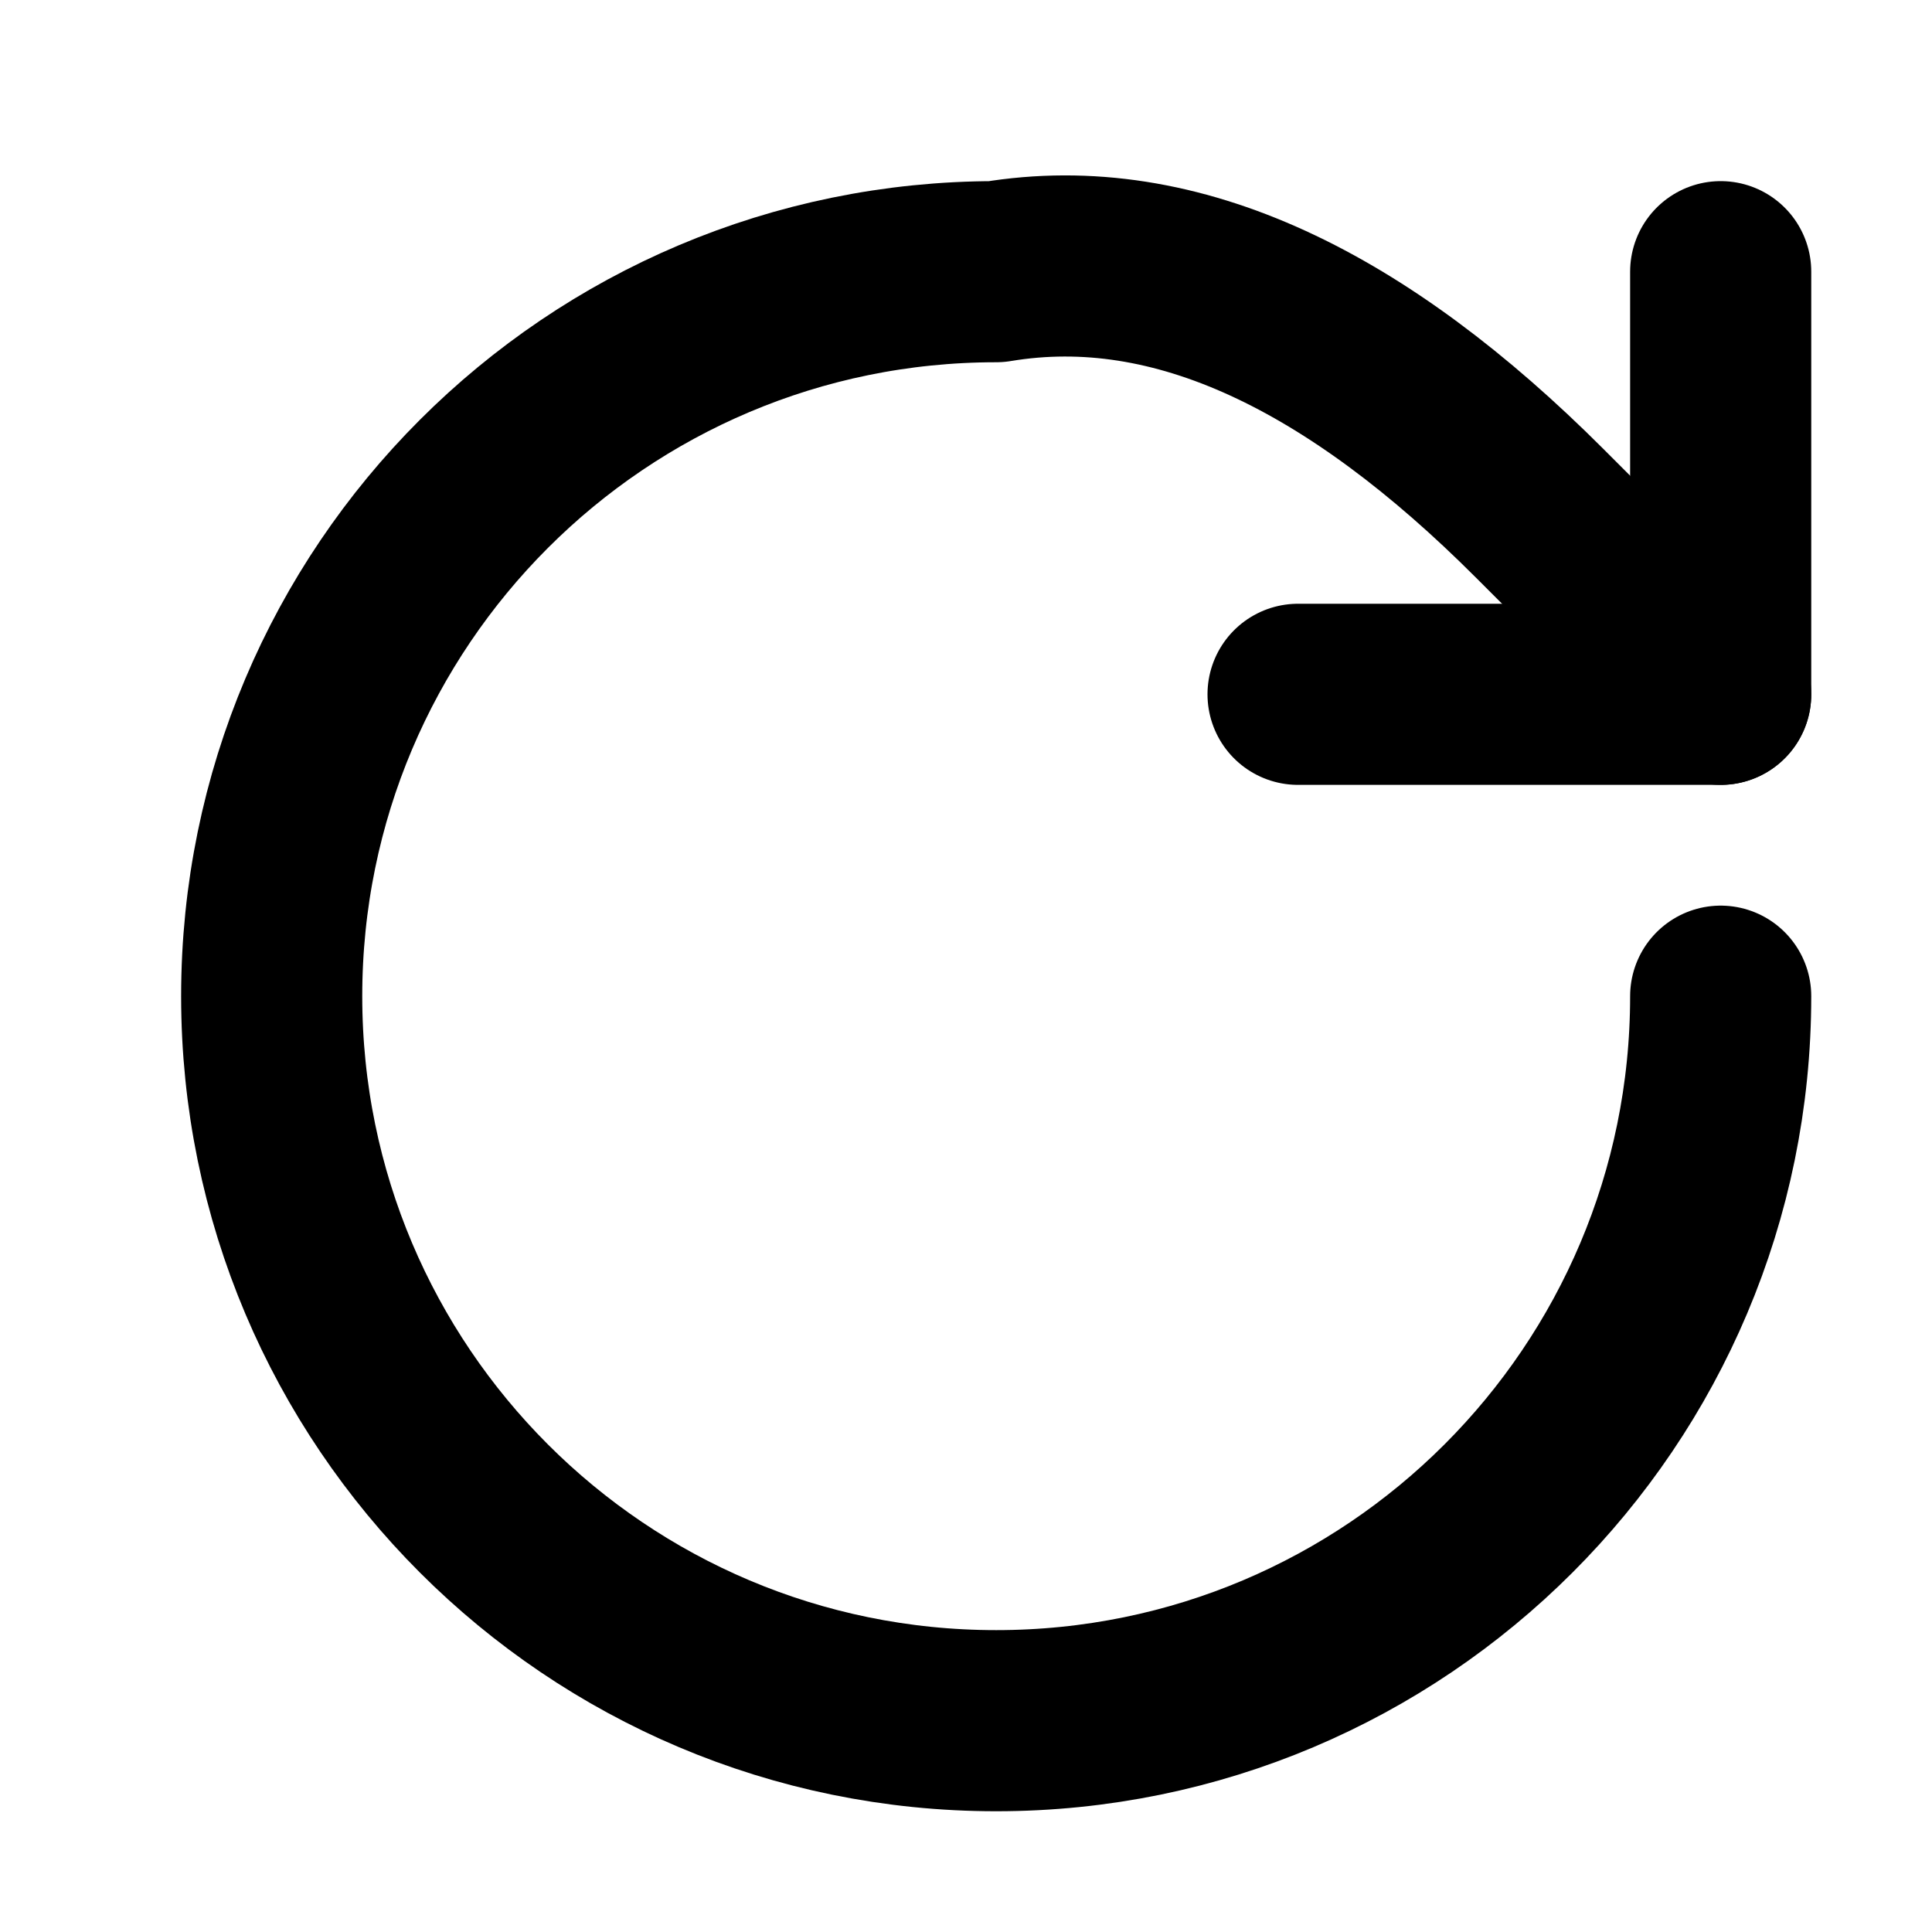
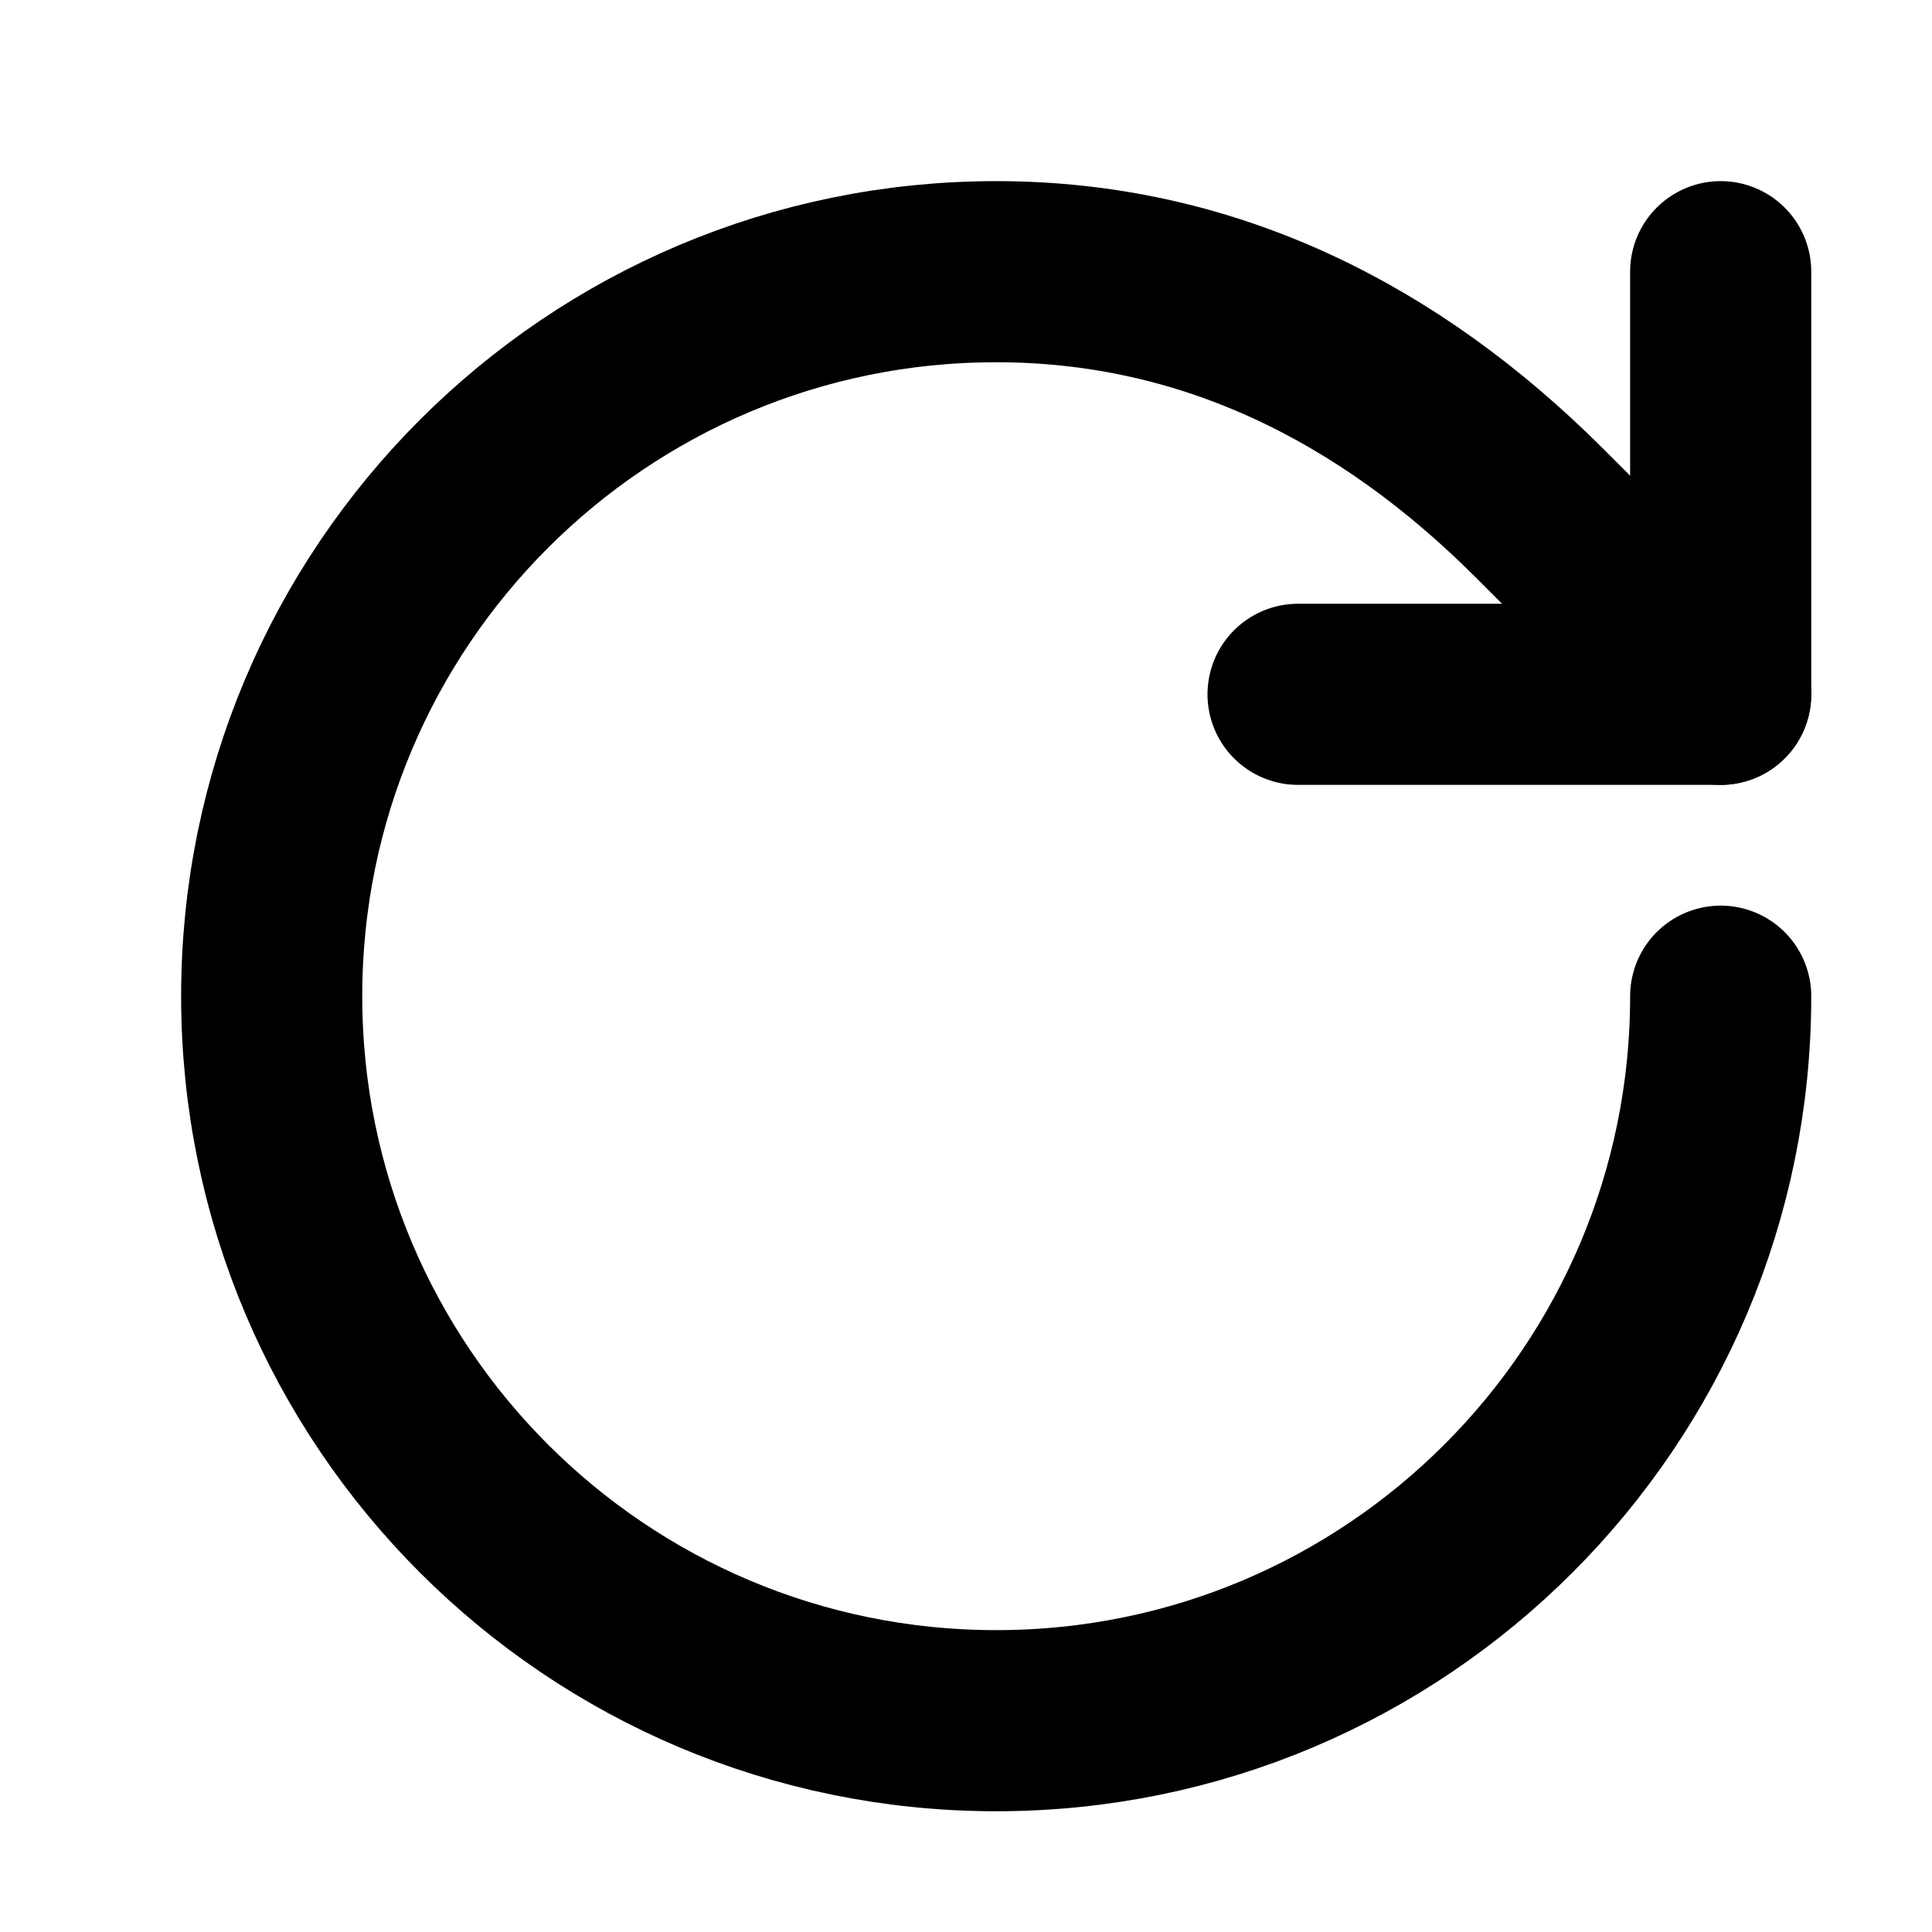
<svg xmlns="http://www.w3.org/2000/svg" width="16" height="16" viewBox="0 0 16 16" fill="none" stroke="currentColor" stroke-width="1.5" stroke-linecap="round" stroke-linejoin="round">
-   <path d="M14.25 8.25A6 6 0 1 1 8.25 2.25C9.75 2 11.25 2.75 12.75 4.25L14.25 5.75" />
+   <path d="M14.25 8.25A6 6 0 1 1 8.25 2.25C10 2.25 11.5 3 12.75 4.25L14.25 5.75" />
  <path d="M14.25 2.25 14.25 5.75 10.75 5.75" />
</svg>
